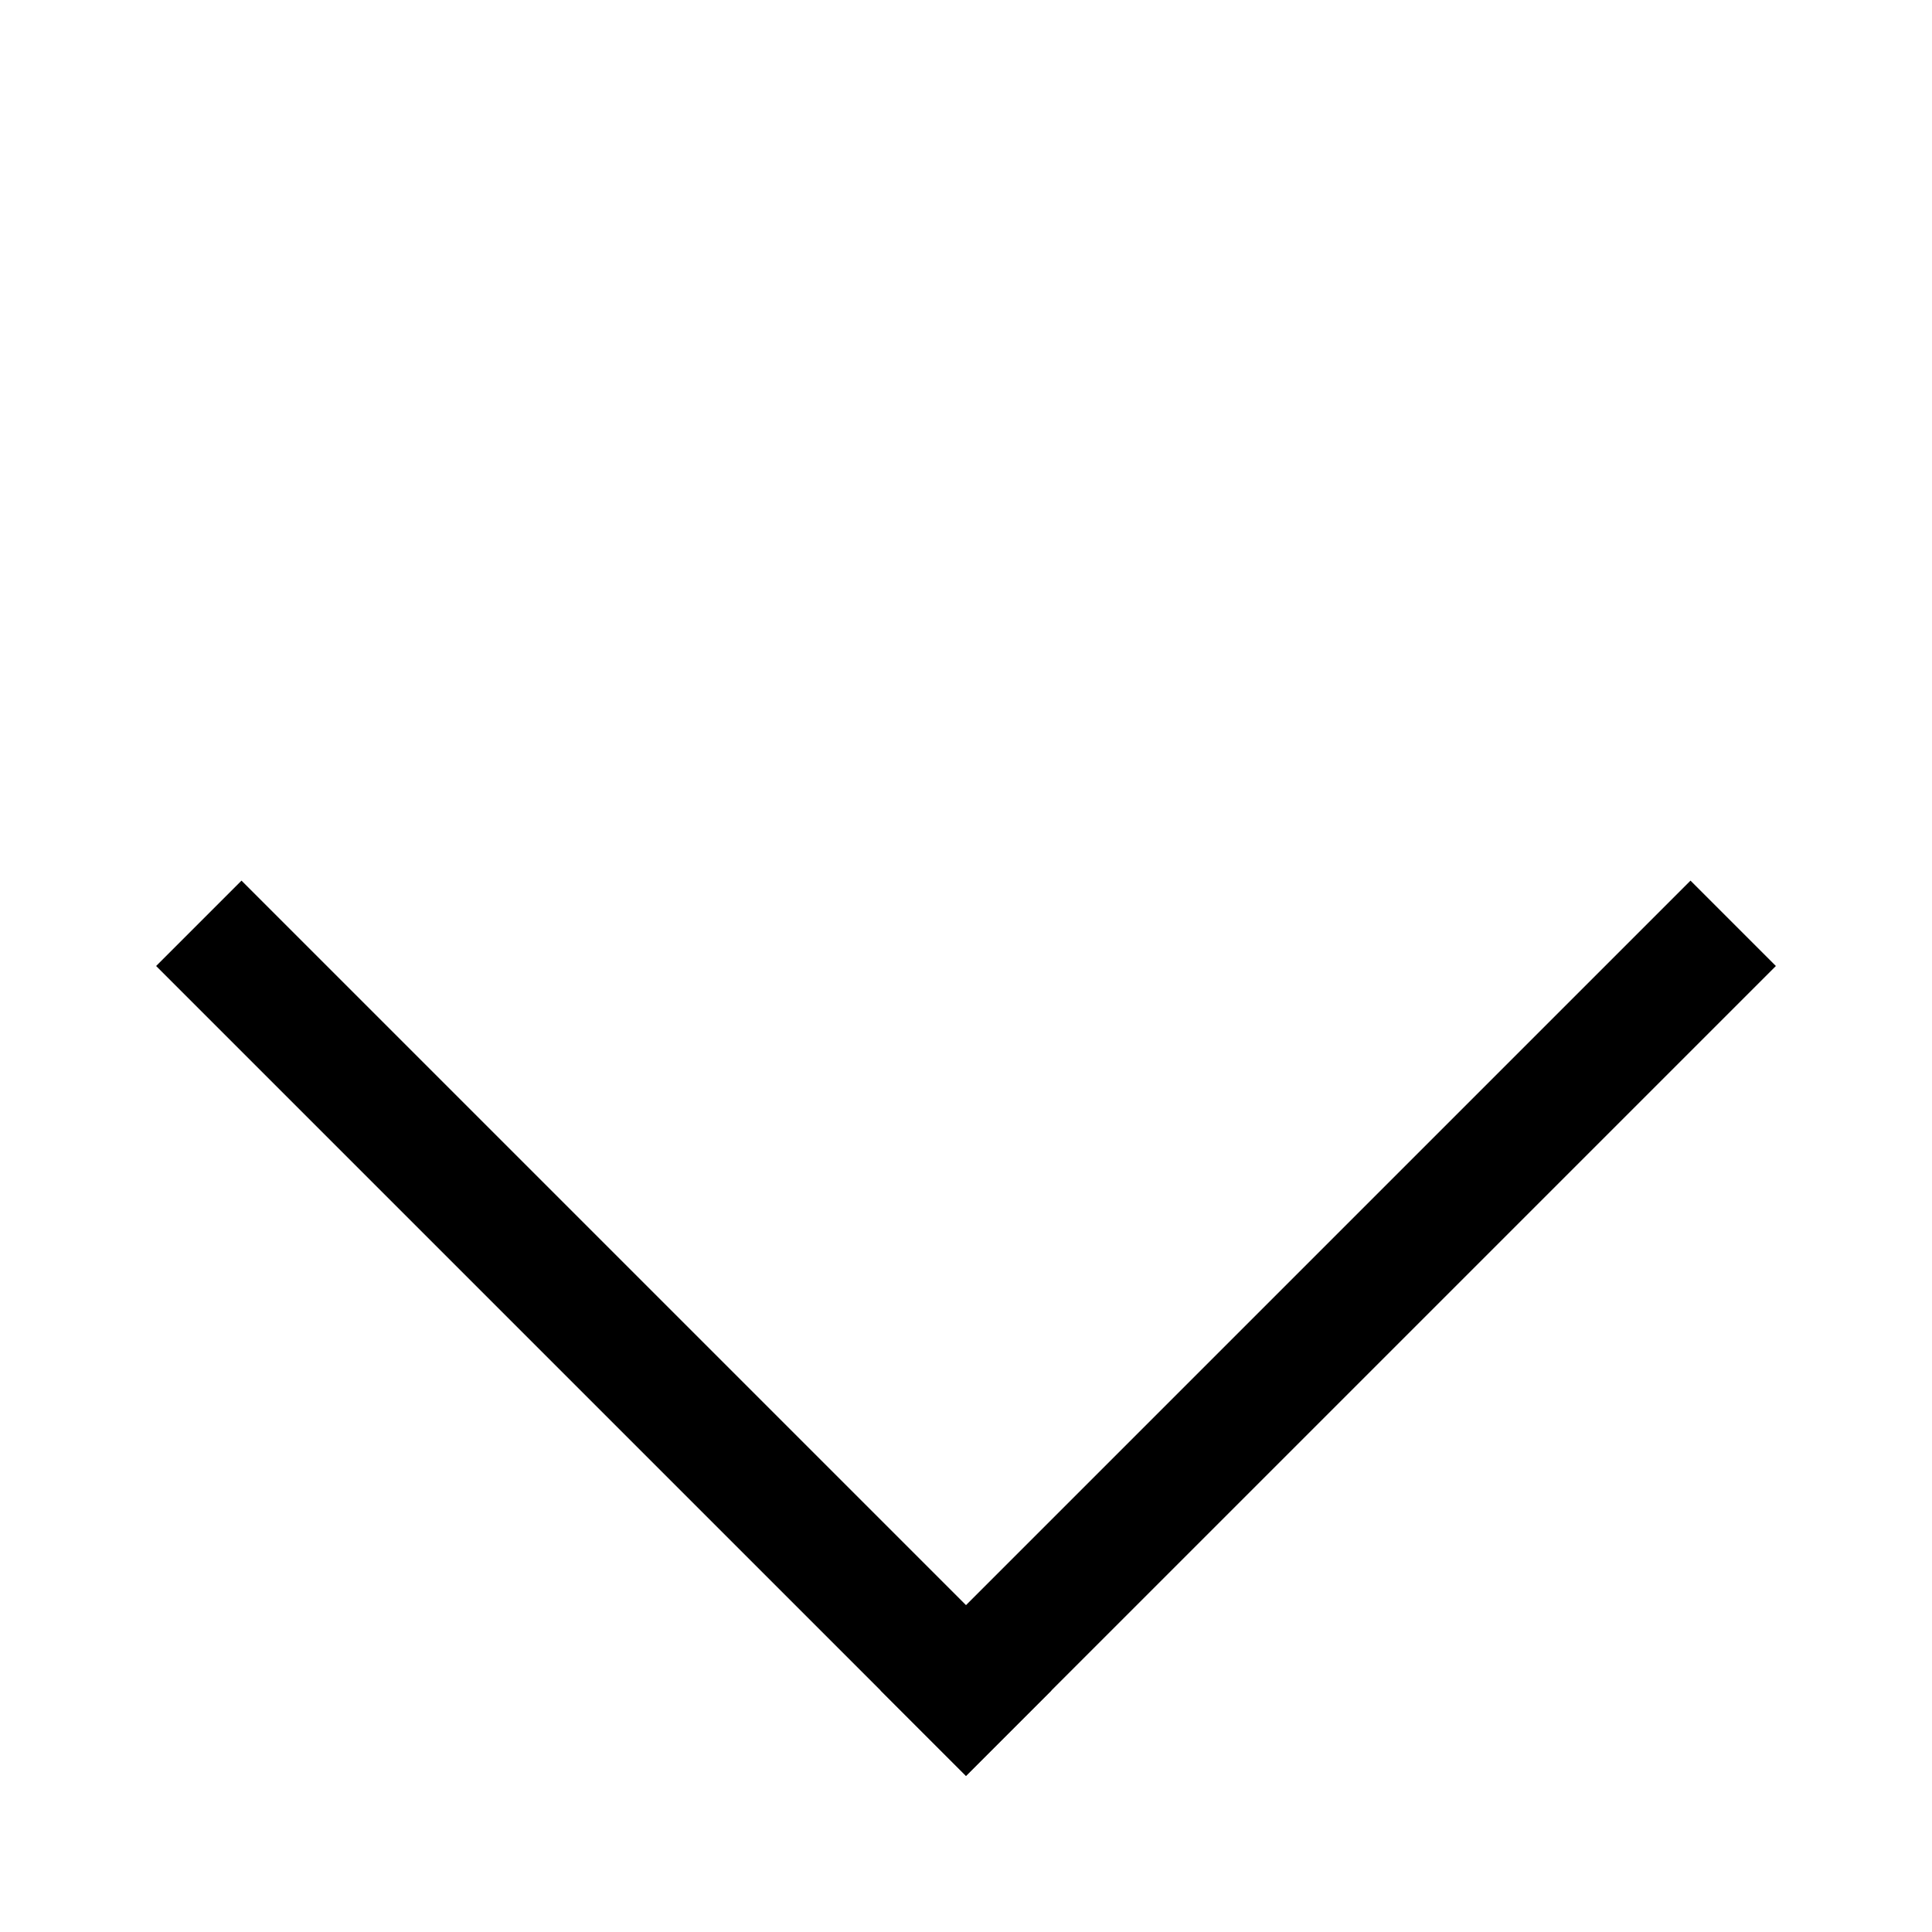
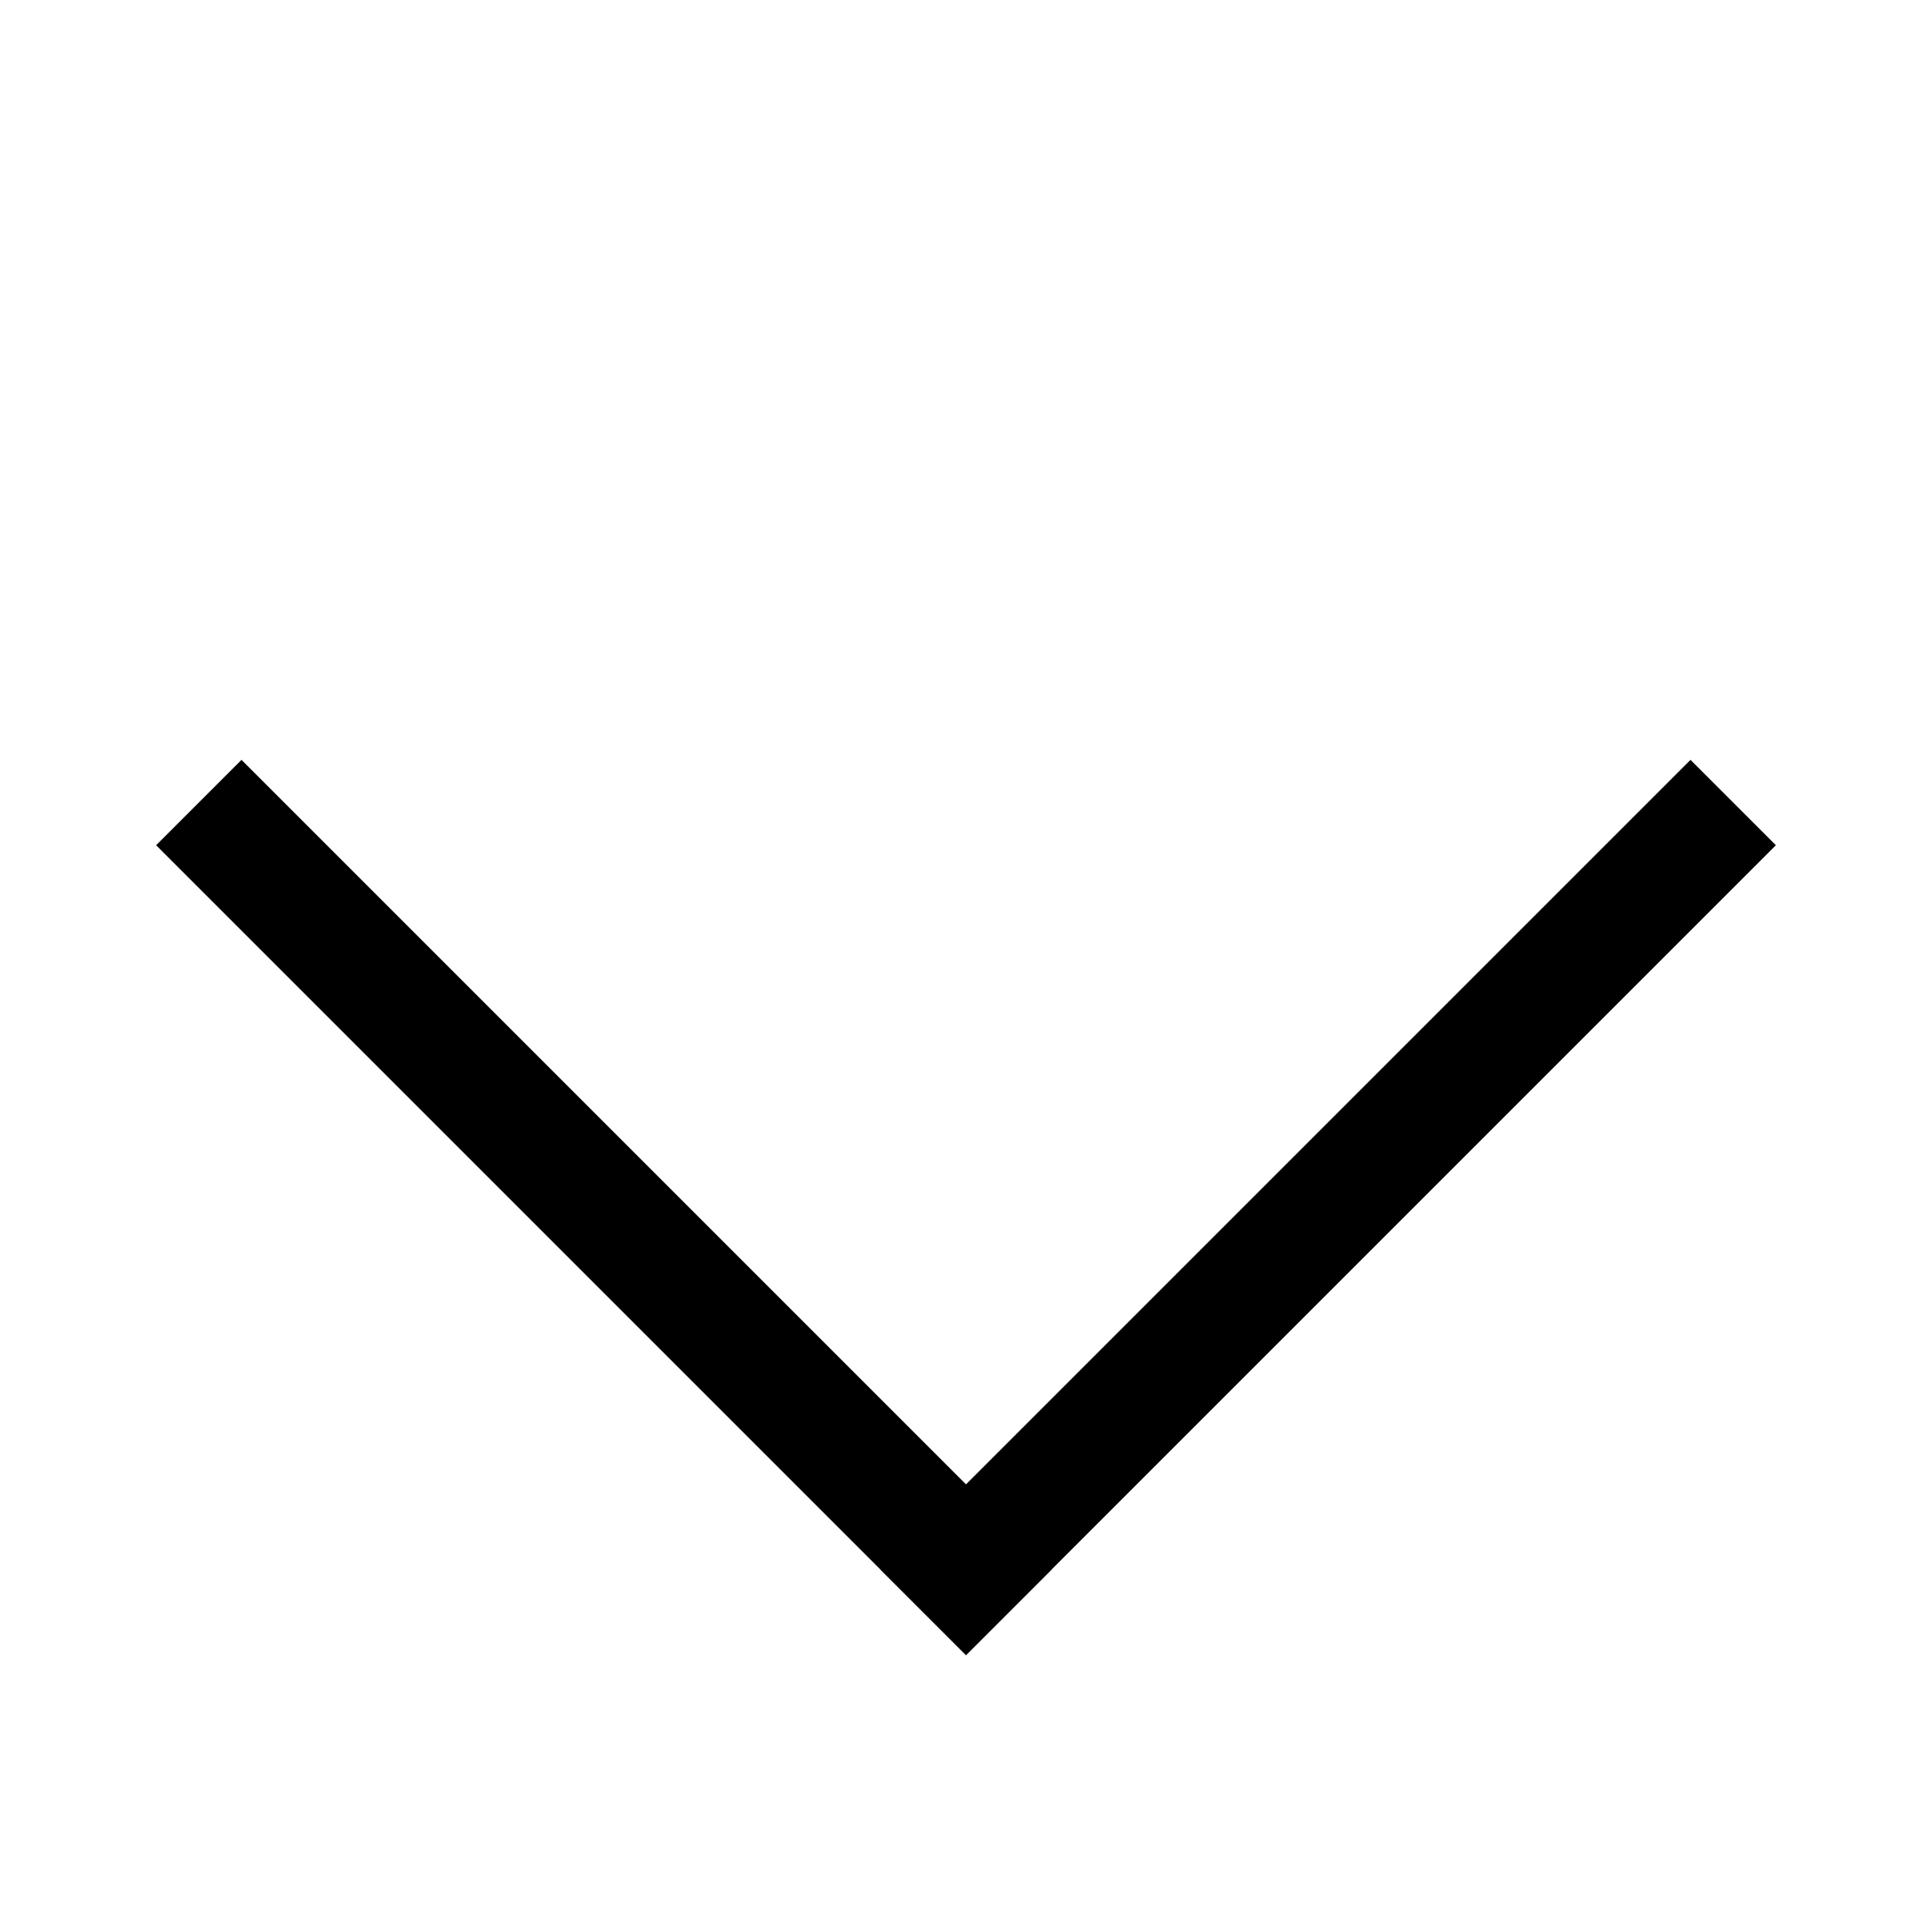
<svg xmlns="http://www.w3.org/2000/svg" width="32px" height="32px" viewBox="0 0 32 32" version="1.1">
  <defs />
  <g id="Artboard" stroke="none" stroke-width="1" fill="none" fill-rule="evenodd" stroke-linecap="square">
-     <g id="Group" transform="translate(16, 16) rotate(-90) translate(-16, -16) translate(4, 4)" stroke="#000000" stroke-width="2">
+     <g id="Group" transform="translate(16, 16) rotate(-90) translate(-16, -16) translate(6, 4)" stroke="#000000" stroke-width="2">
      <path d="M0,12 L12,0" id="Line" />
      <path d="M0,12 L12,24" id="Line-Copy" />
    </g>
  </g>
</svg>
